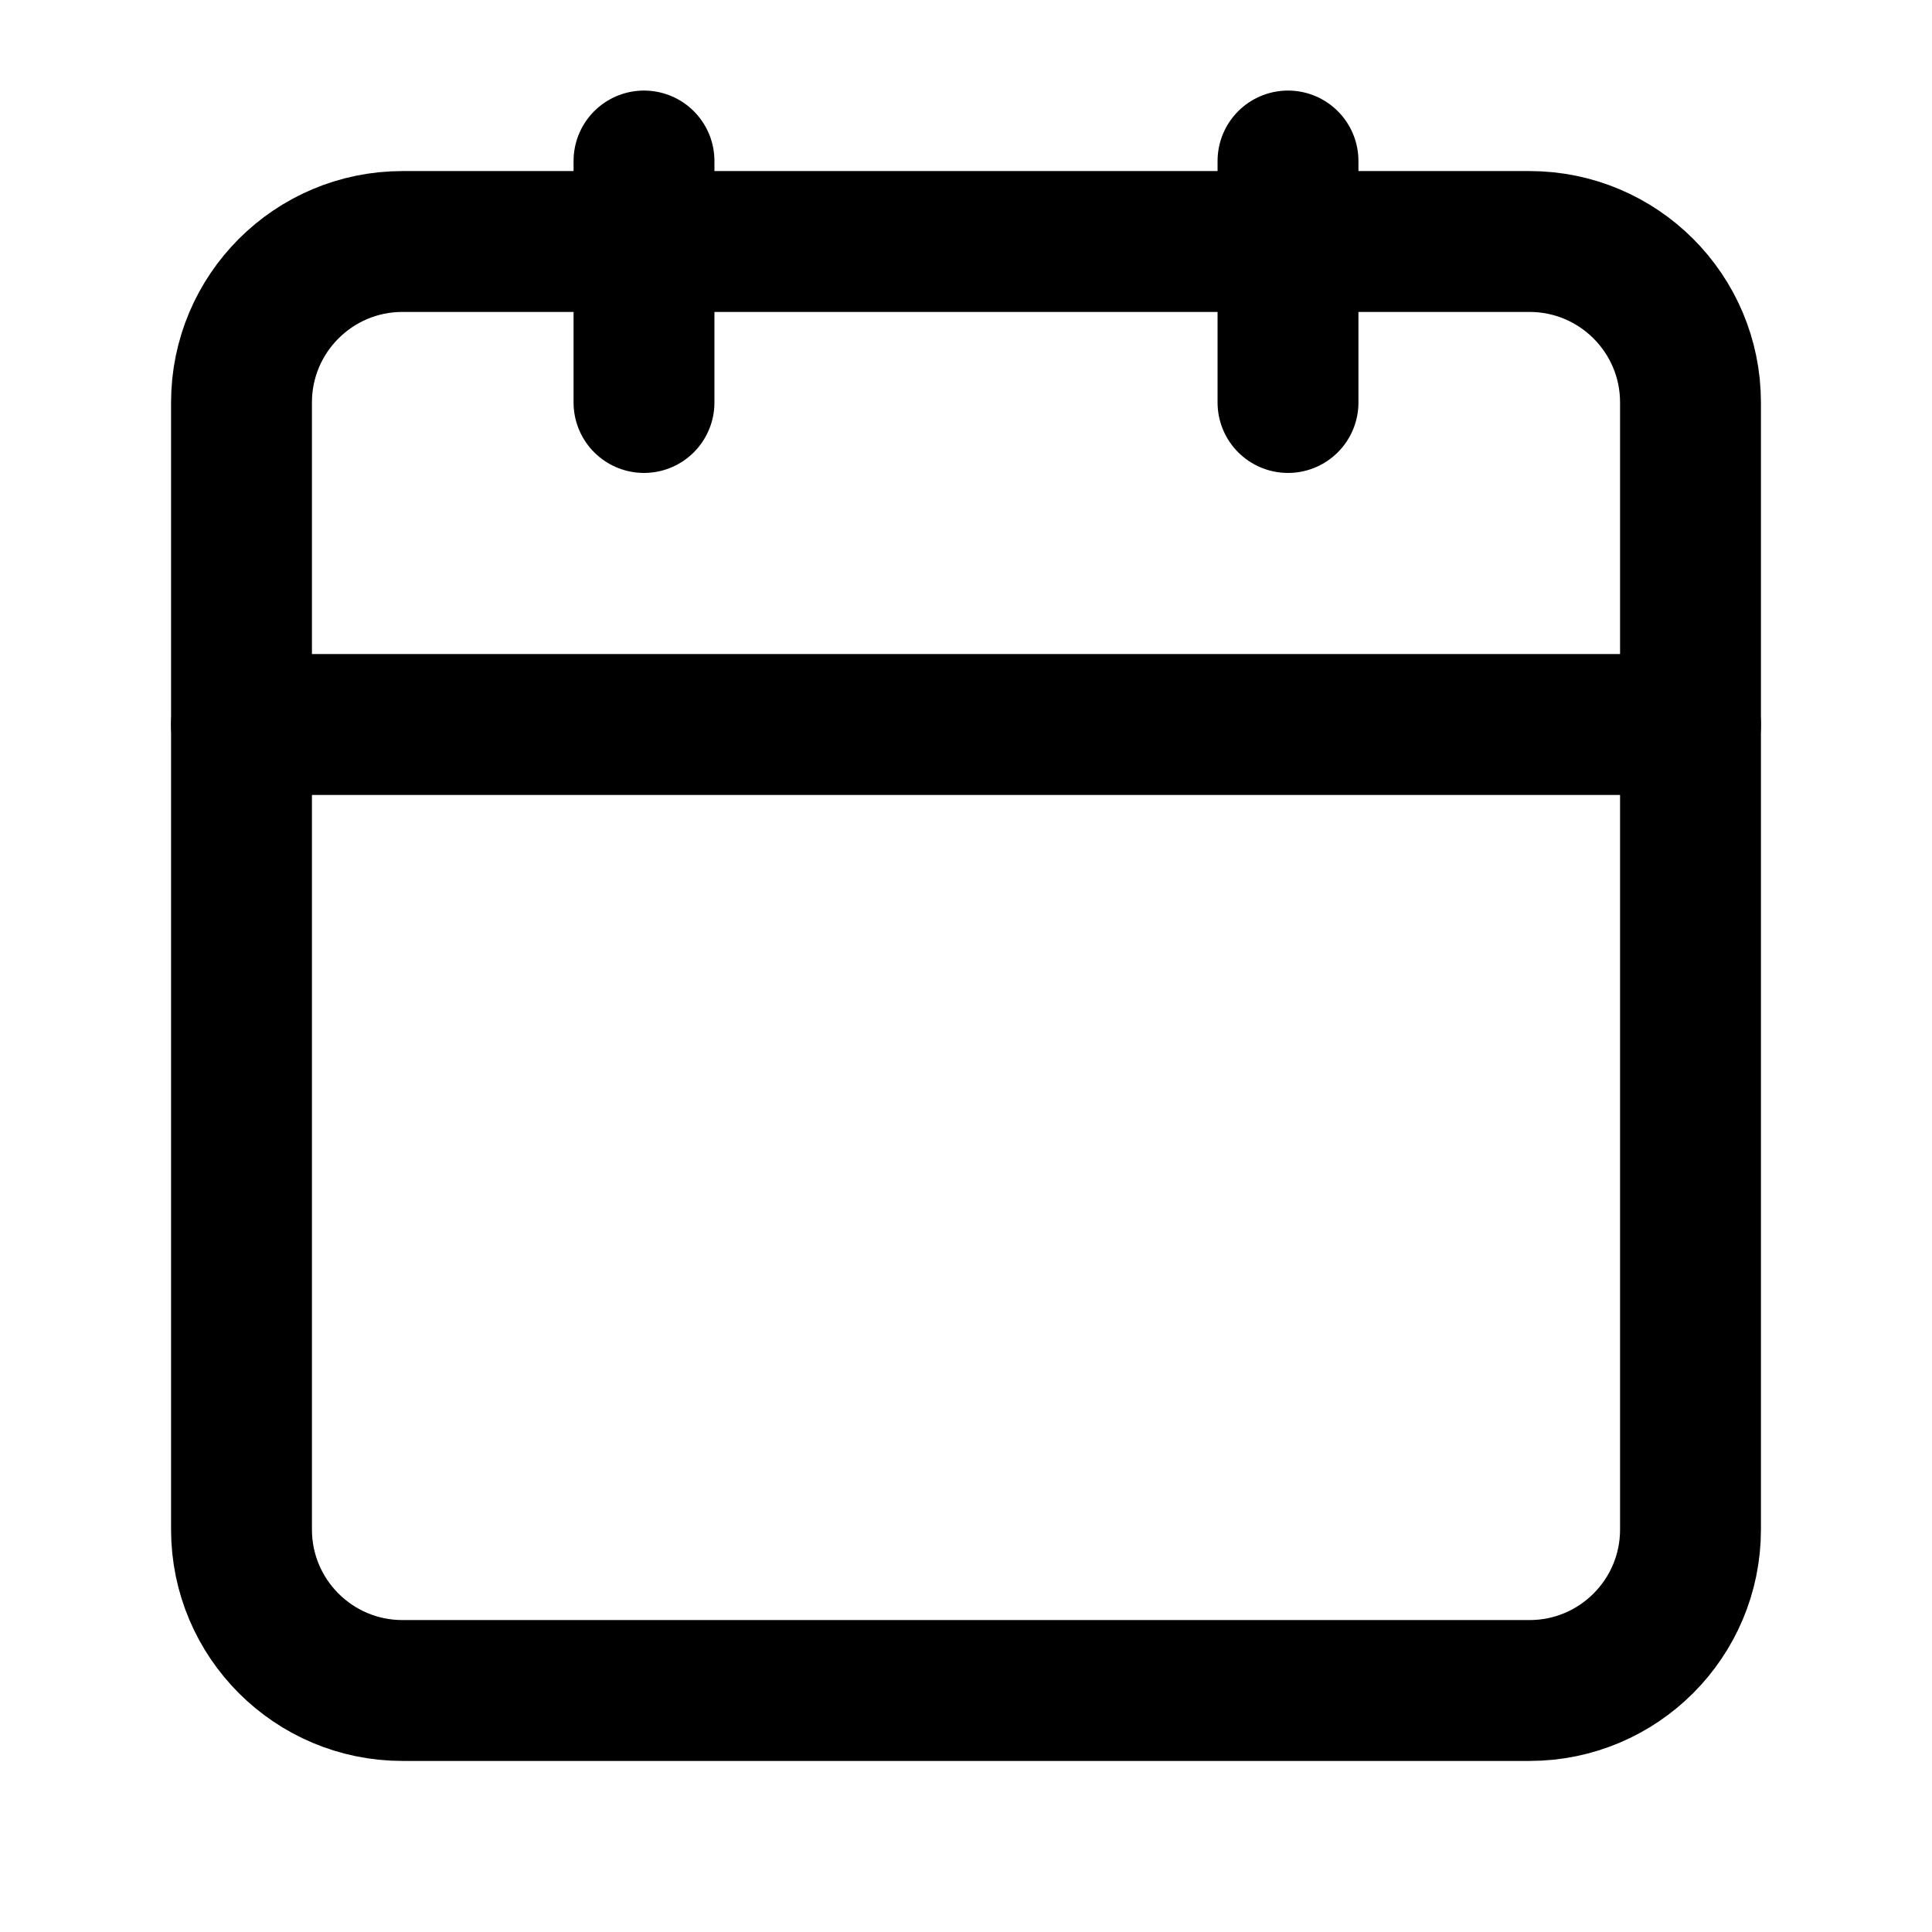
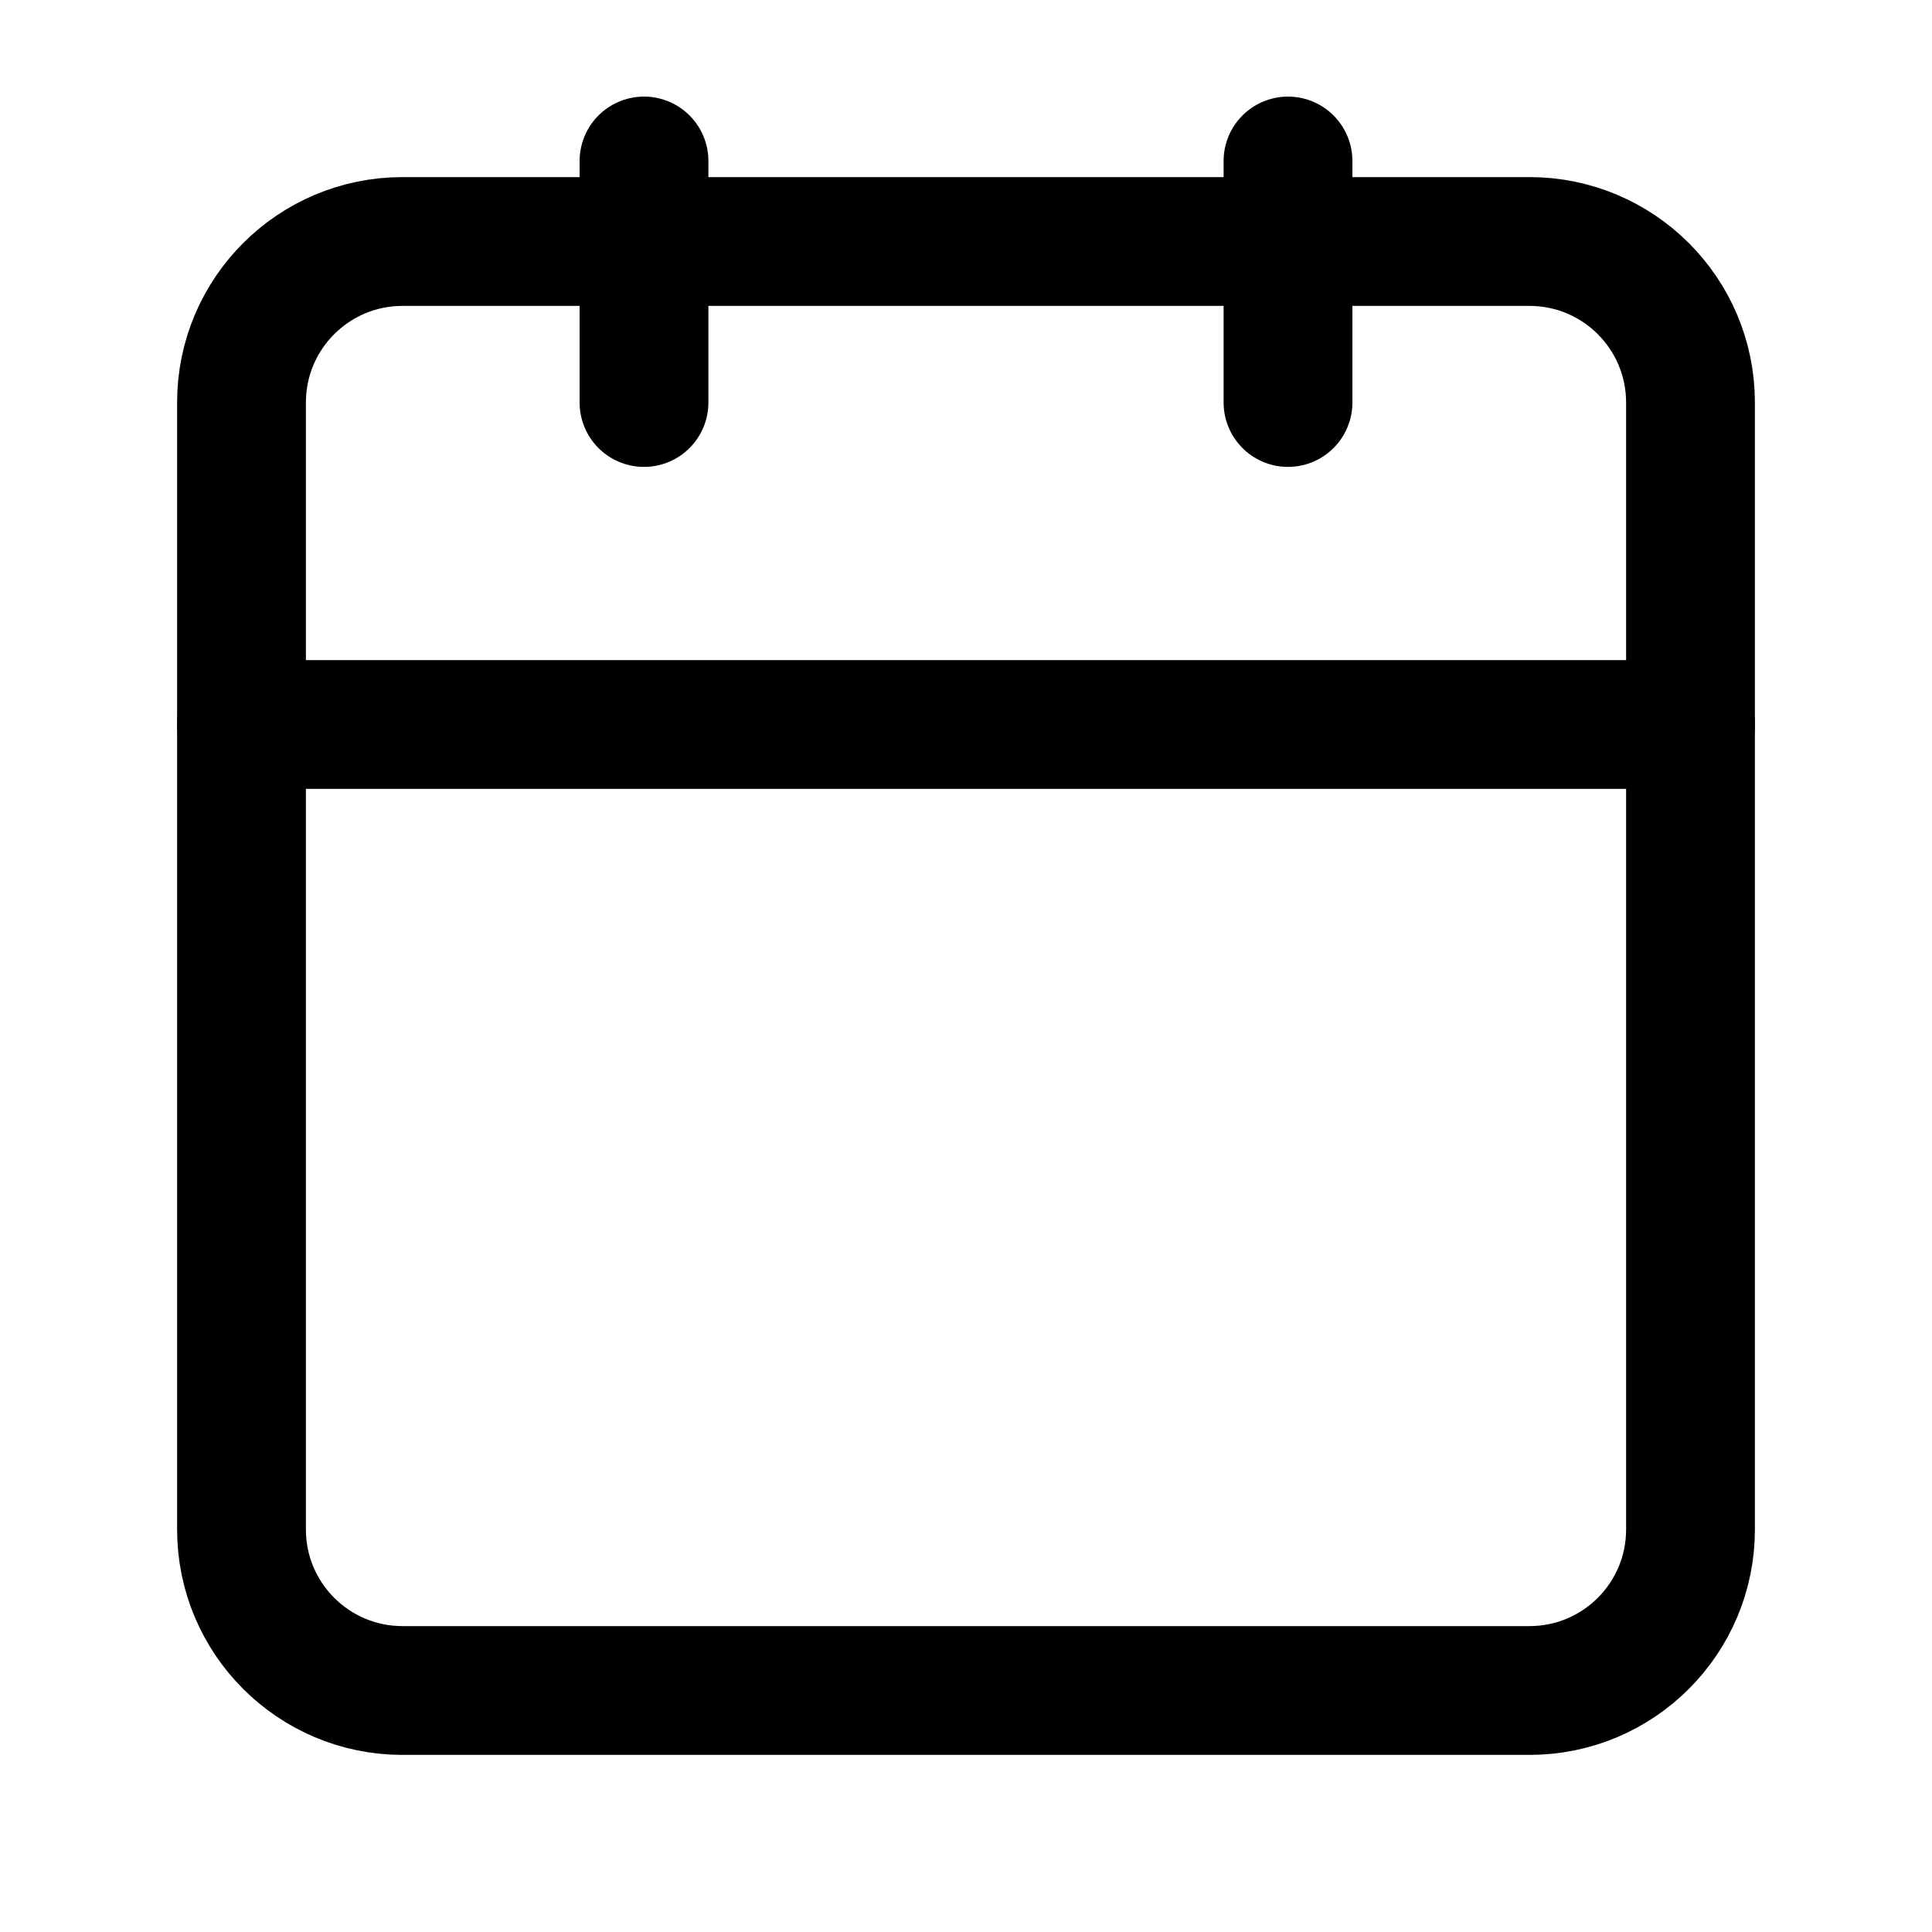
- <svg xmlns="http://www.w3.org/2000/svg" width="24" height="24" viewBox="0 0 24 24" fill="none" stroke="#000000" stroke-width="1.75" stroke-linecap="round" stroke-linejoin="round">
+ <svg xmlns="http://www.w3.org/2000/svg" width="24" height="24" viewBox="0 0 24 24" fill="none" stroke="#000000" stroke-width="1.6" stroke-linecap="round" stroke-linejoin="round">
  <path d="M8 2v3" />
  <path d="M16 2v3" />
  <rect x="3" y="3" width="18" height="18" rx="2" />
  <path d="M3 9h18" />
</svg>
